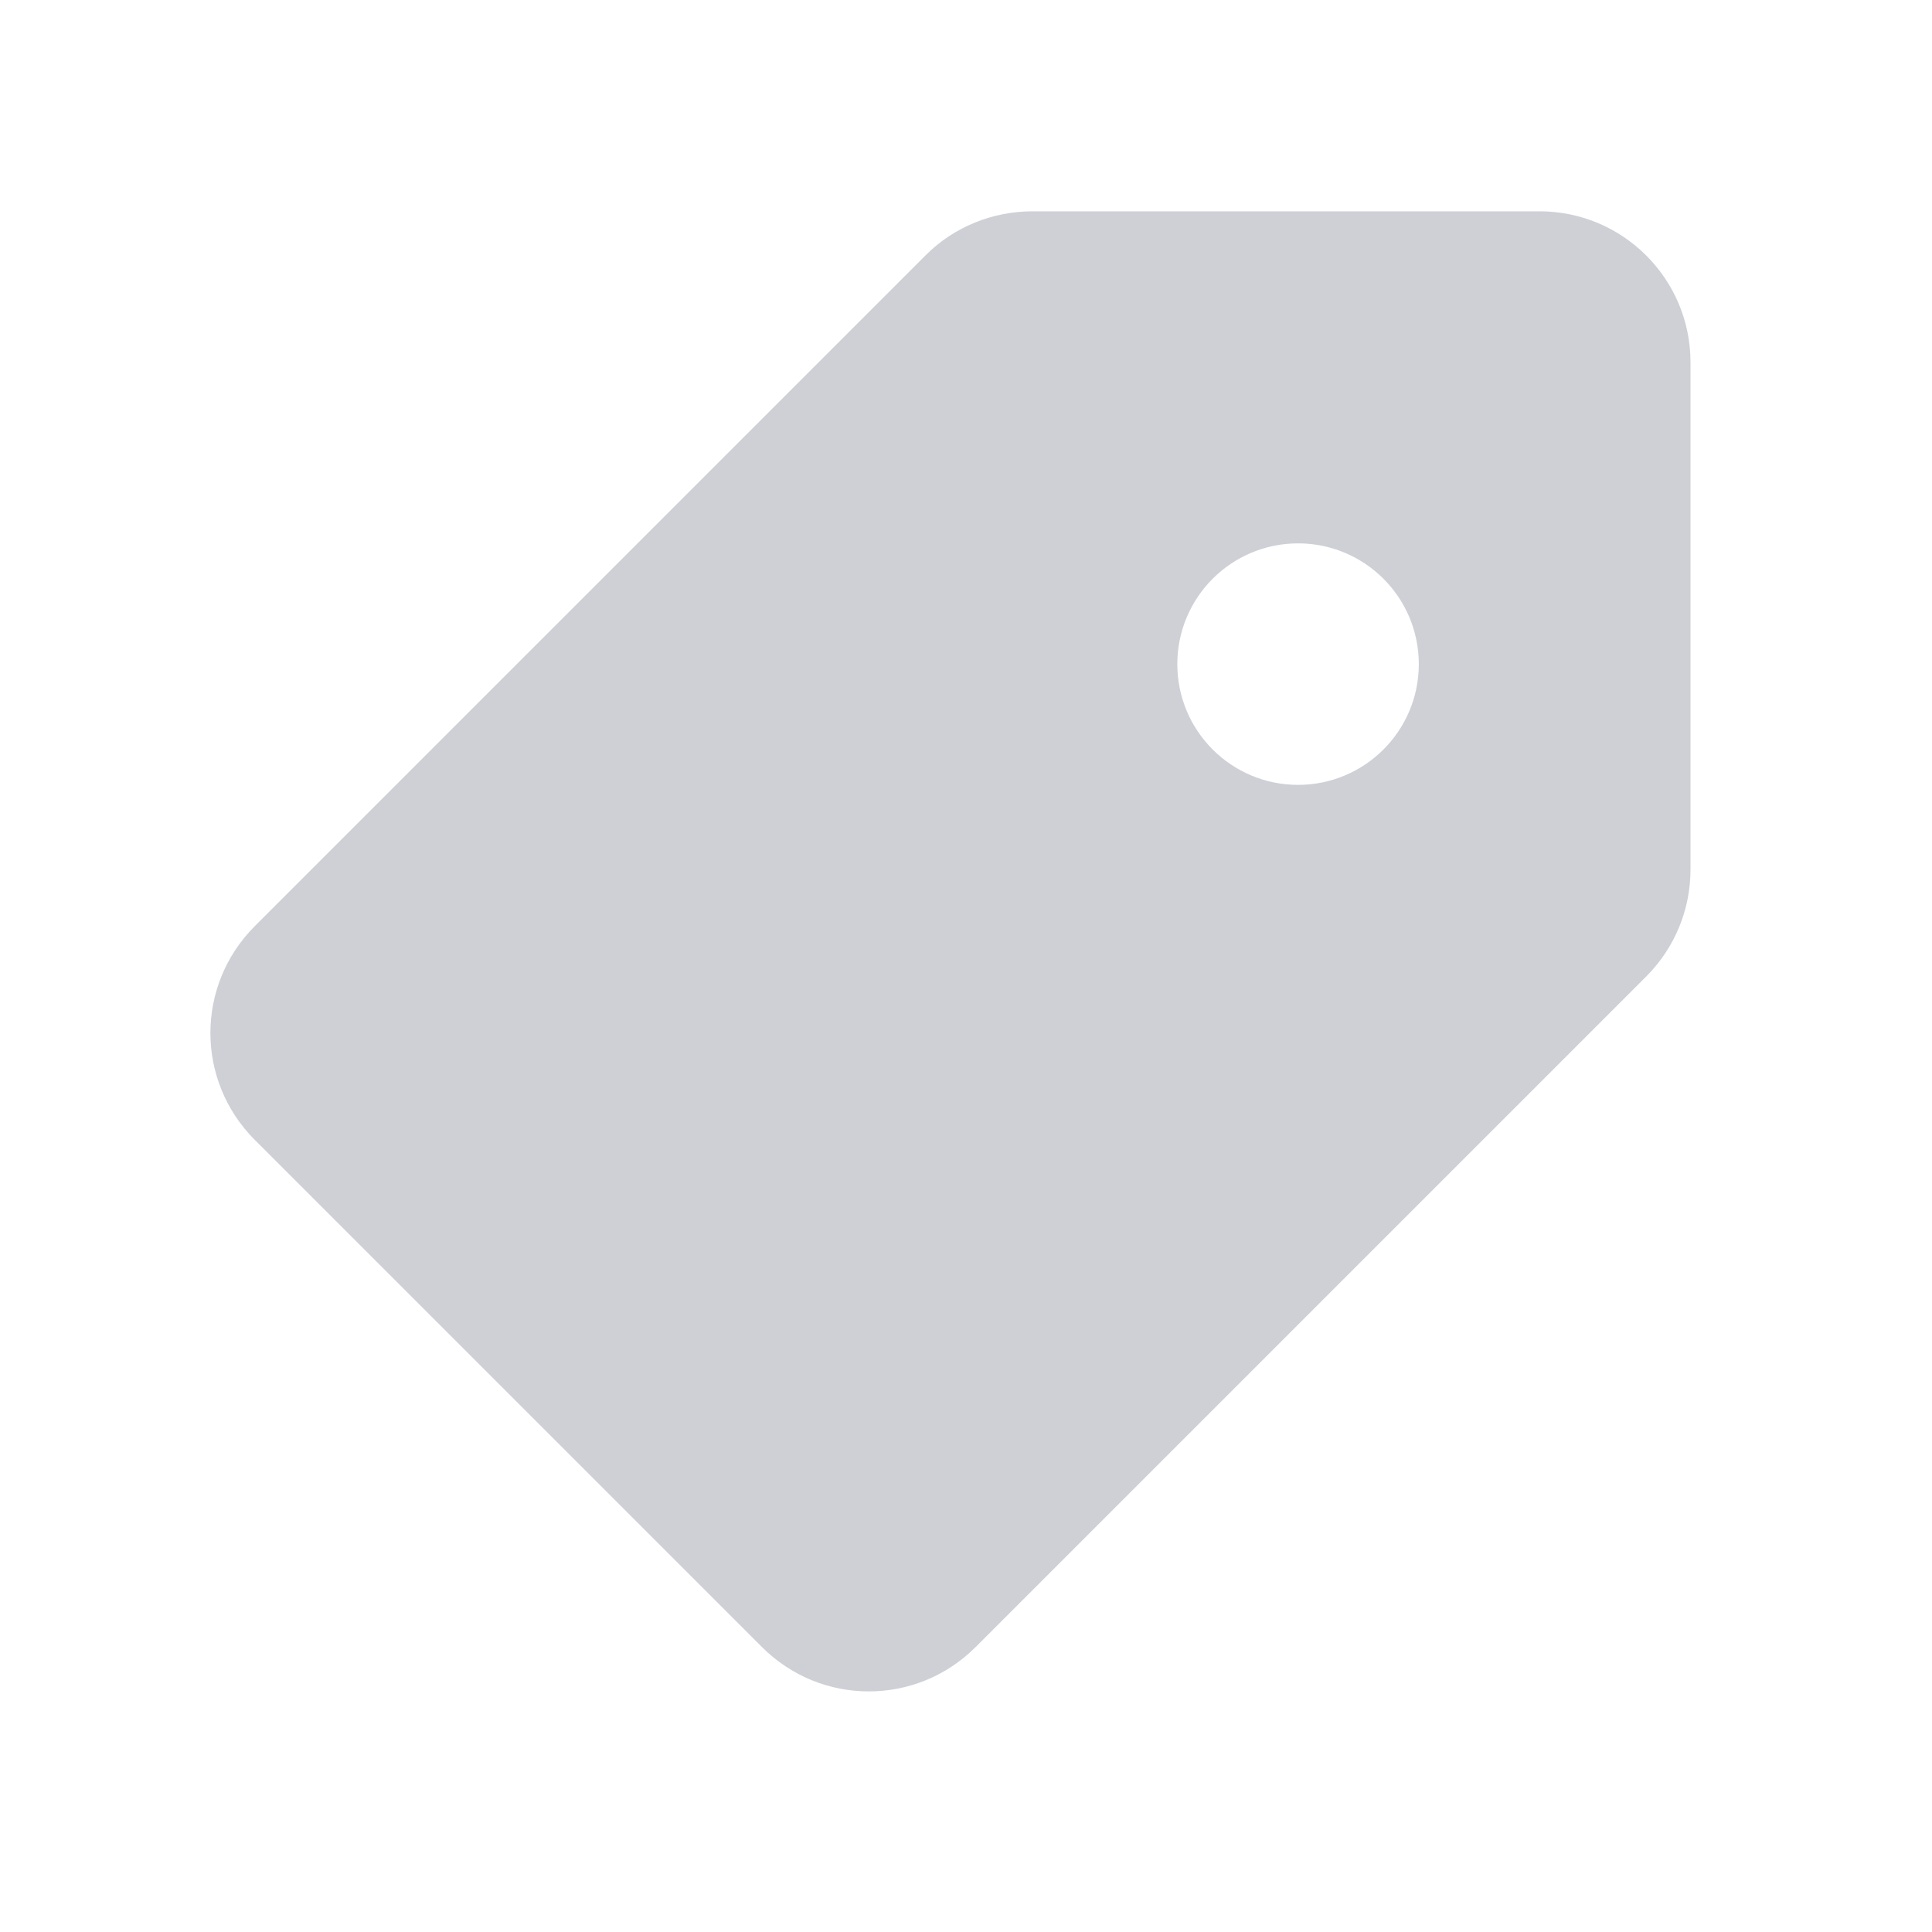
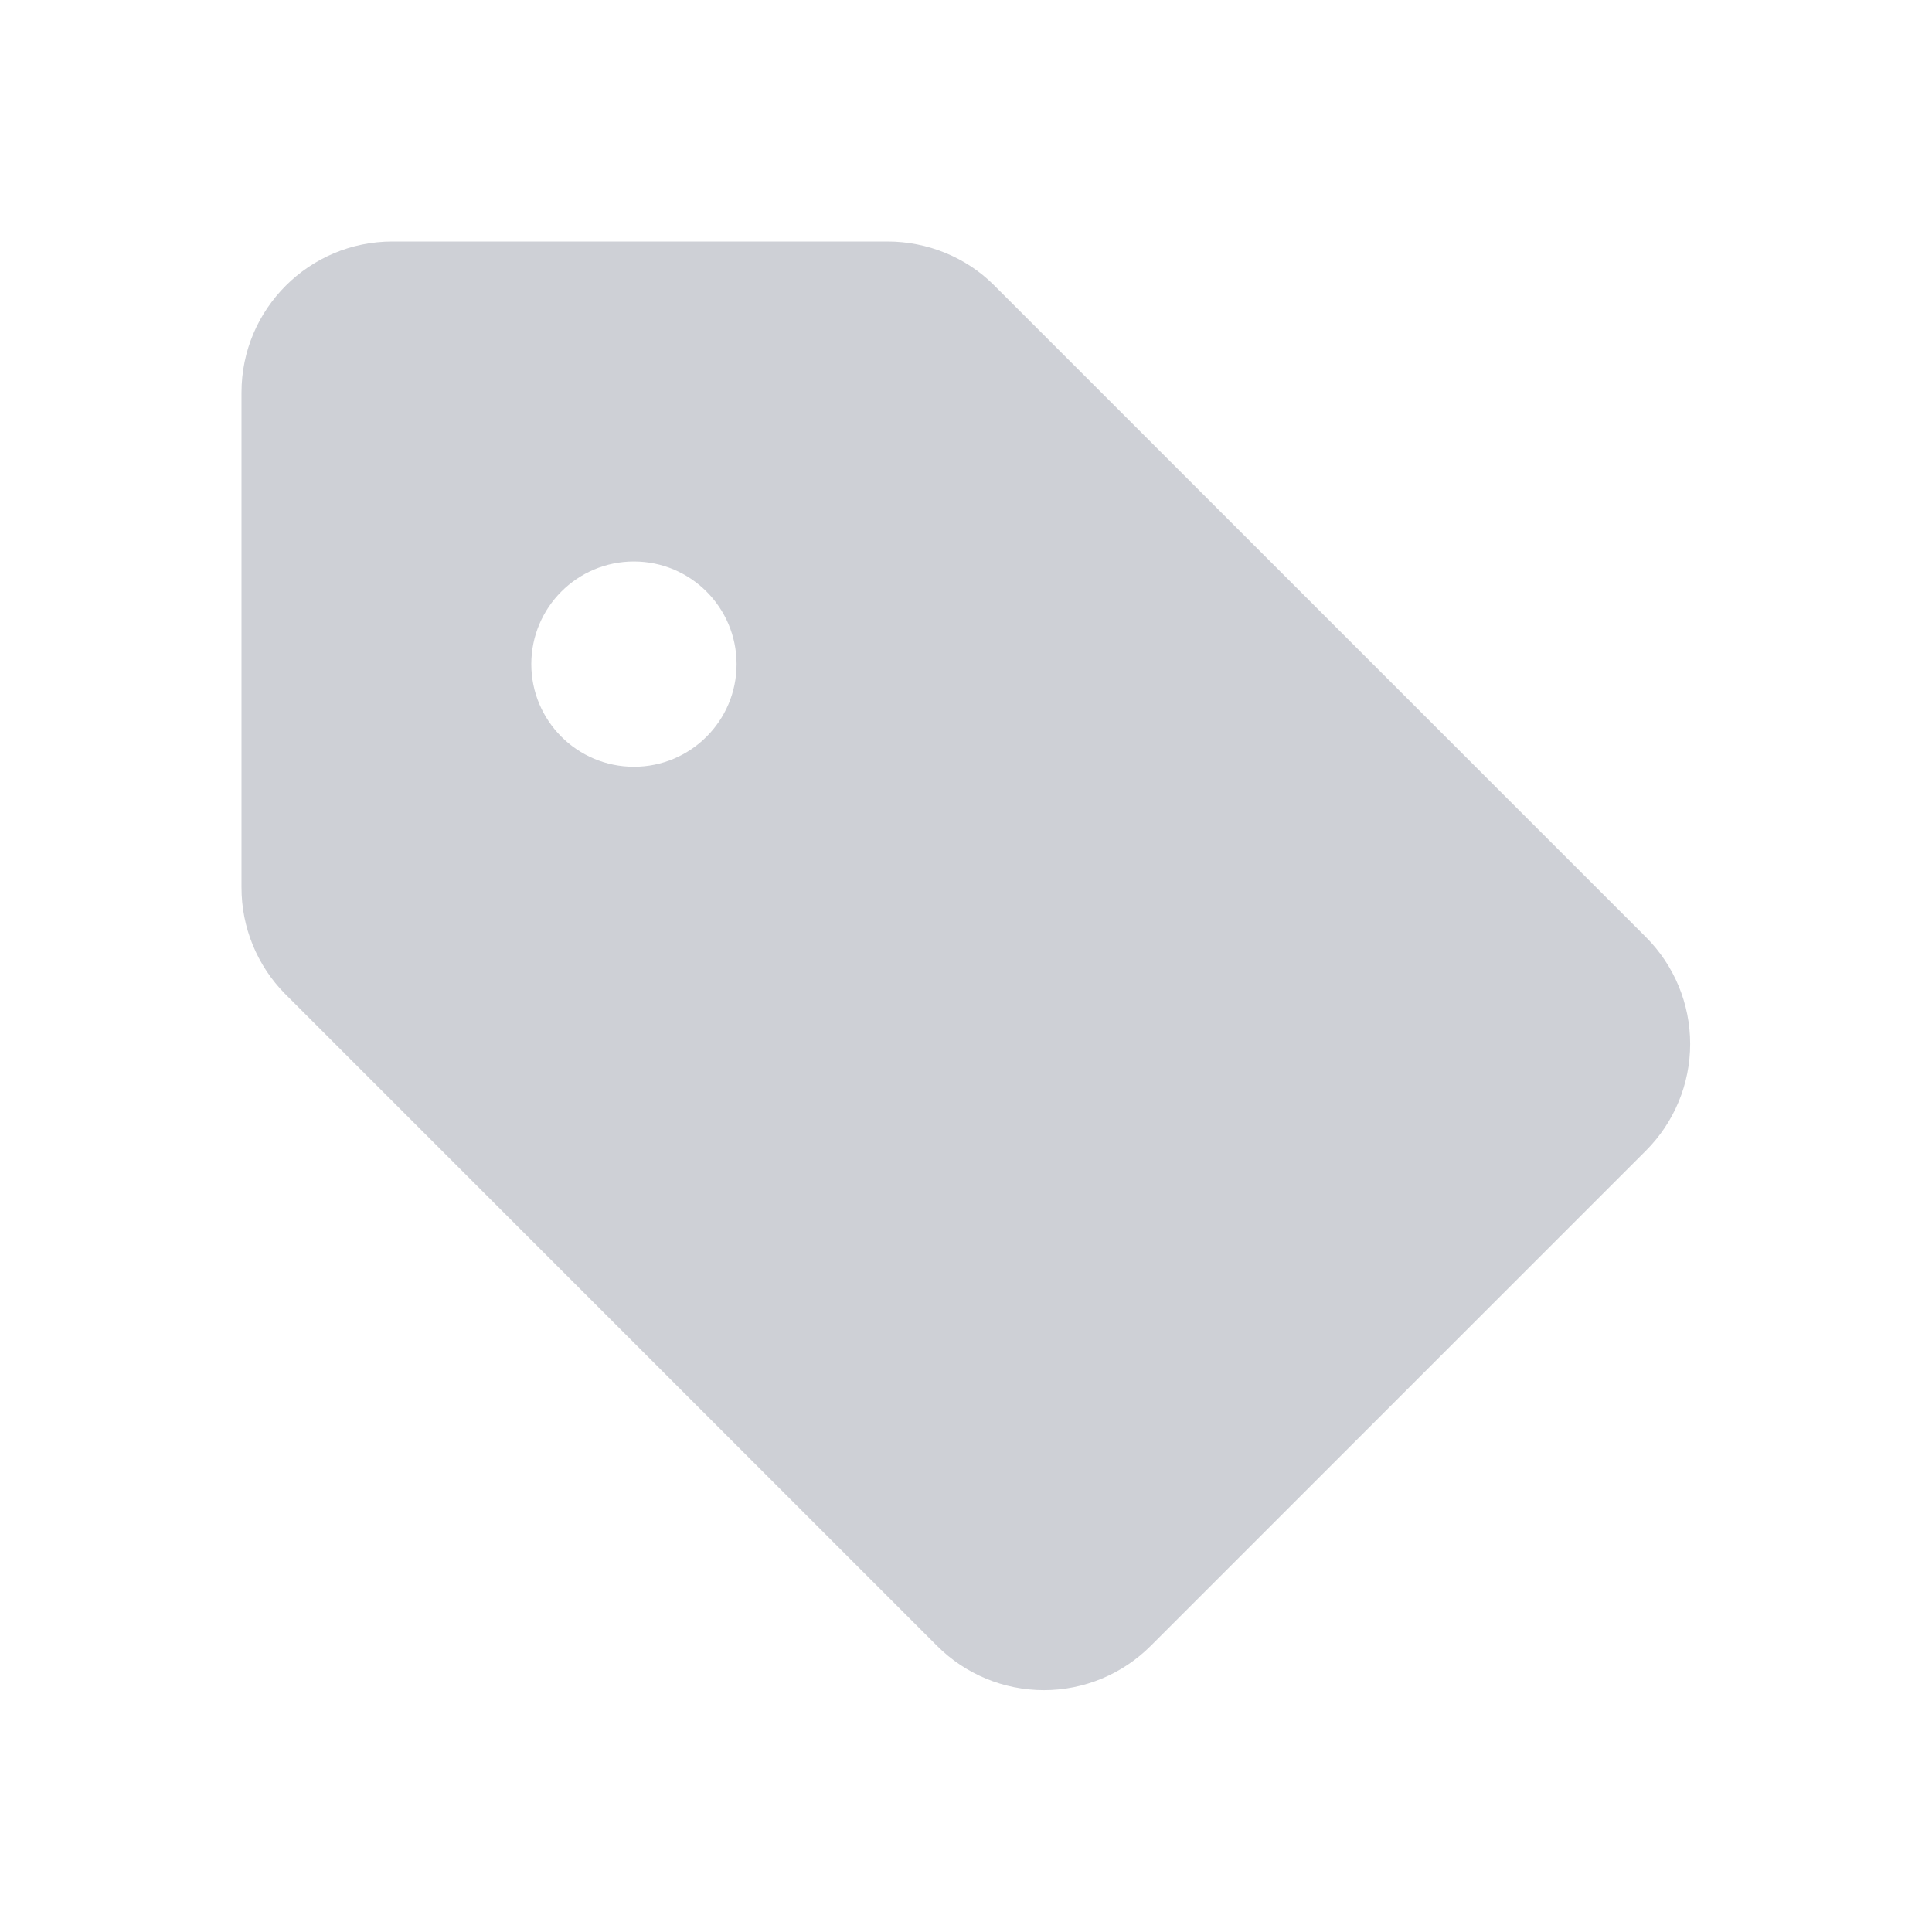
<svg xmlns="http://www.w3.org/2000/svg" width="16" height="16" viewBox="0 0 16 16">
-   <g transform="rotate(180 8 8)">
-     <g transform="translate(0 16) scale(1 -1)">
-       <path fill="#CED0D6" fill-rule="evenodd" d="M3.25 1.75h4.2c.33 0 .65.13.88.36l5.56 5.56c.49.49.49 1.28 0 1.77l-4.2 4.2c-.49.49-1.28.49-1.77 0L2.36 8.08A1.25 1.25 0 0 1 2 7.2V3c0-.69.56-1.25 1.25-1.25Zm2 2.75a1 1 0 1 0 0 2 1 1 0 0 0 0-2Z" />
-     </g>
-   </g>
+   <path fill="#CED0D6" fill-rule="evenodd" d="M3.25 2h4.1c.33 0 .65.13.88.36l5.4 5.4a1.25 1.25 0 0 1 0 1.77l-4.1 4.1a1.25 1.25 0 0 1-1.77 0l-5.4-5.4A1.25 1.25 0 0 1 2 7.35v-4.1C2 2.56 2.56 2 3.25 2Zm2 2.65a.85.85 0 1 0 0 1.7.85.85 0 0 0 0-1.7Z" />
</svg>
